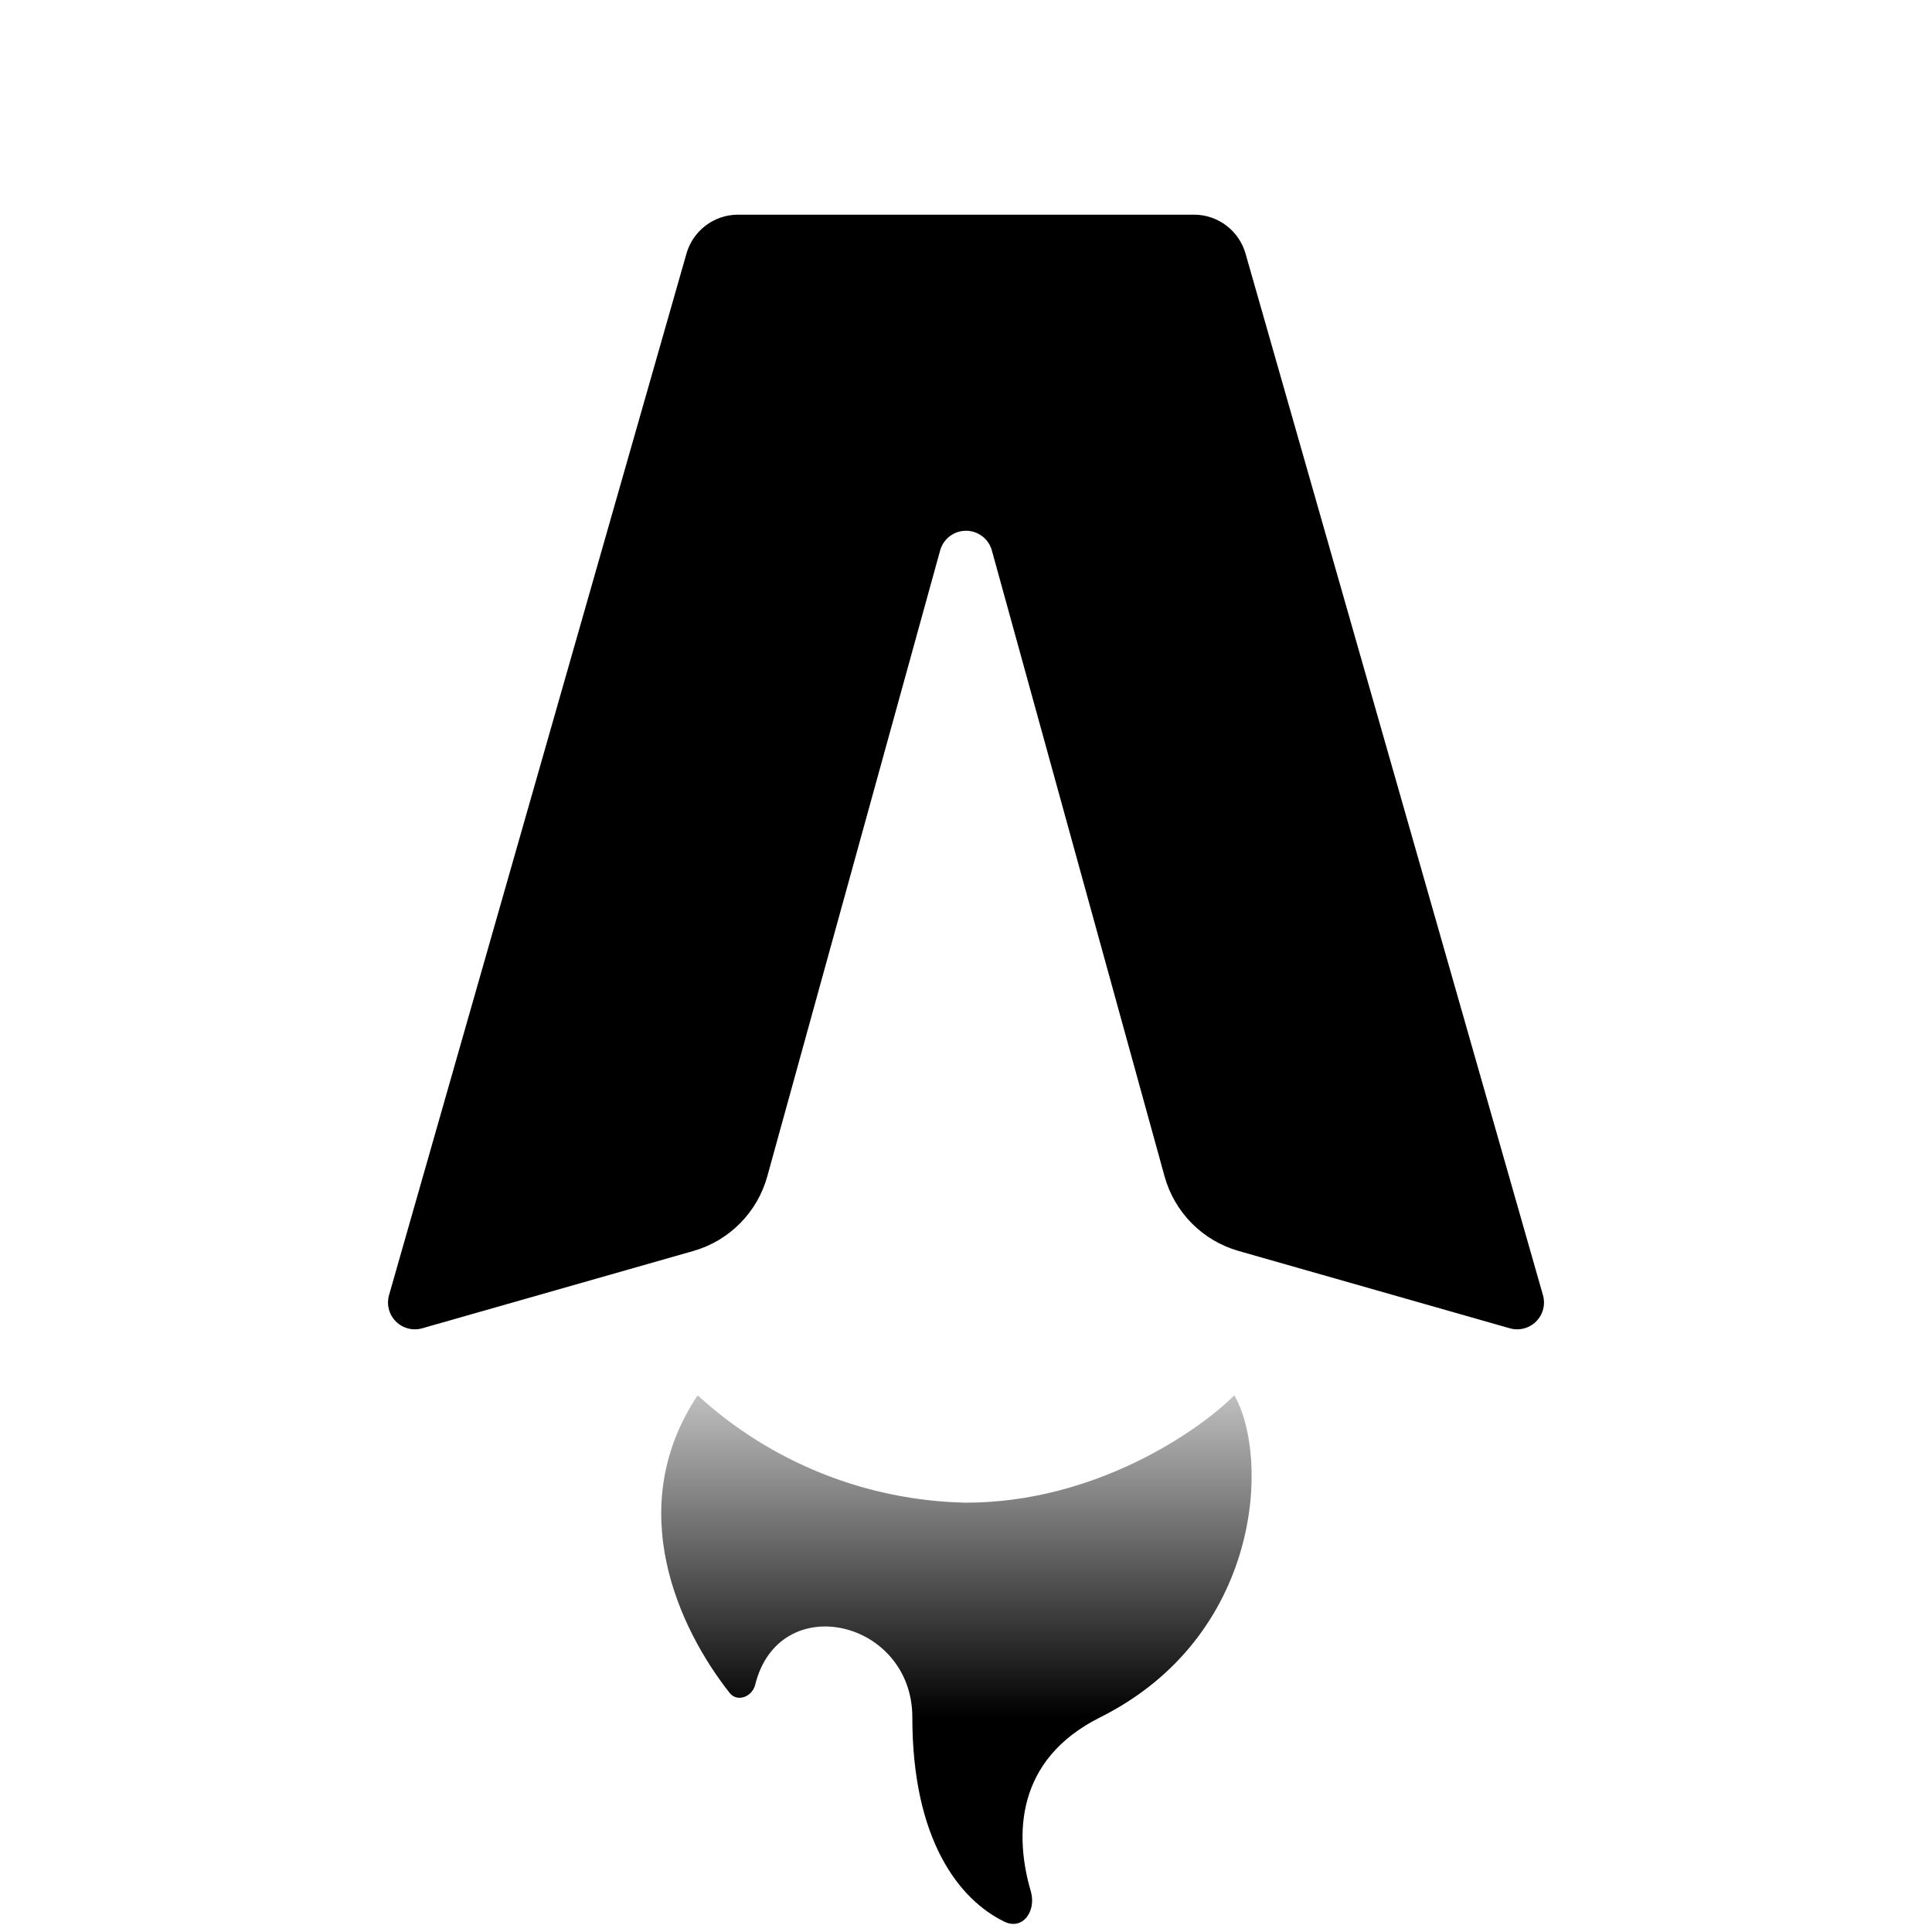
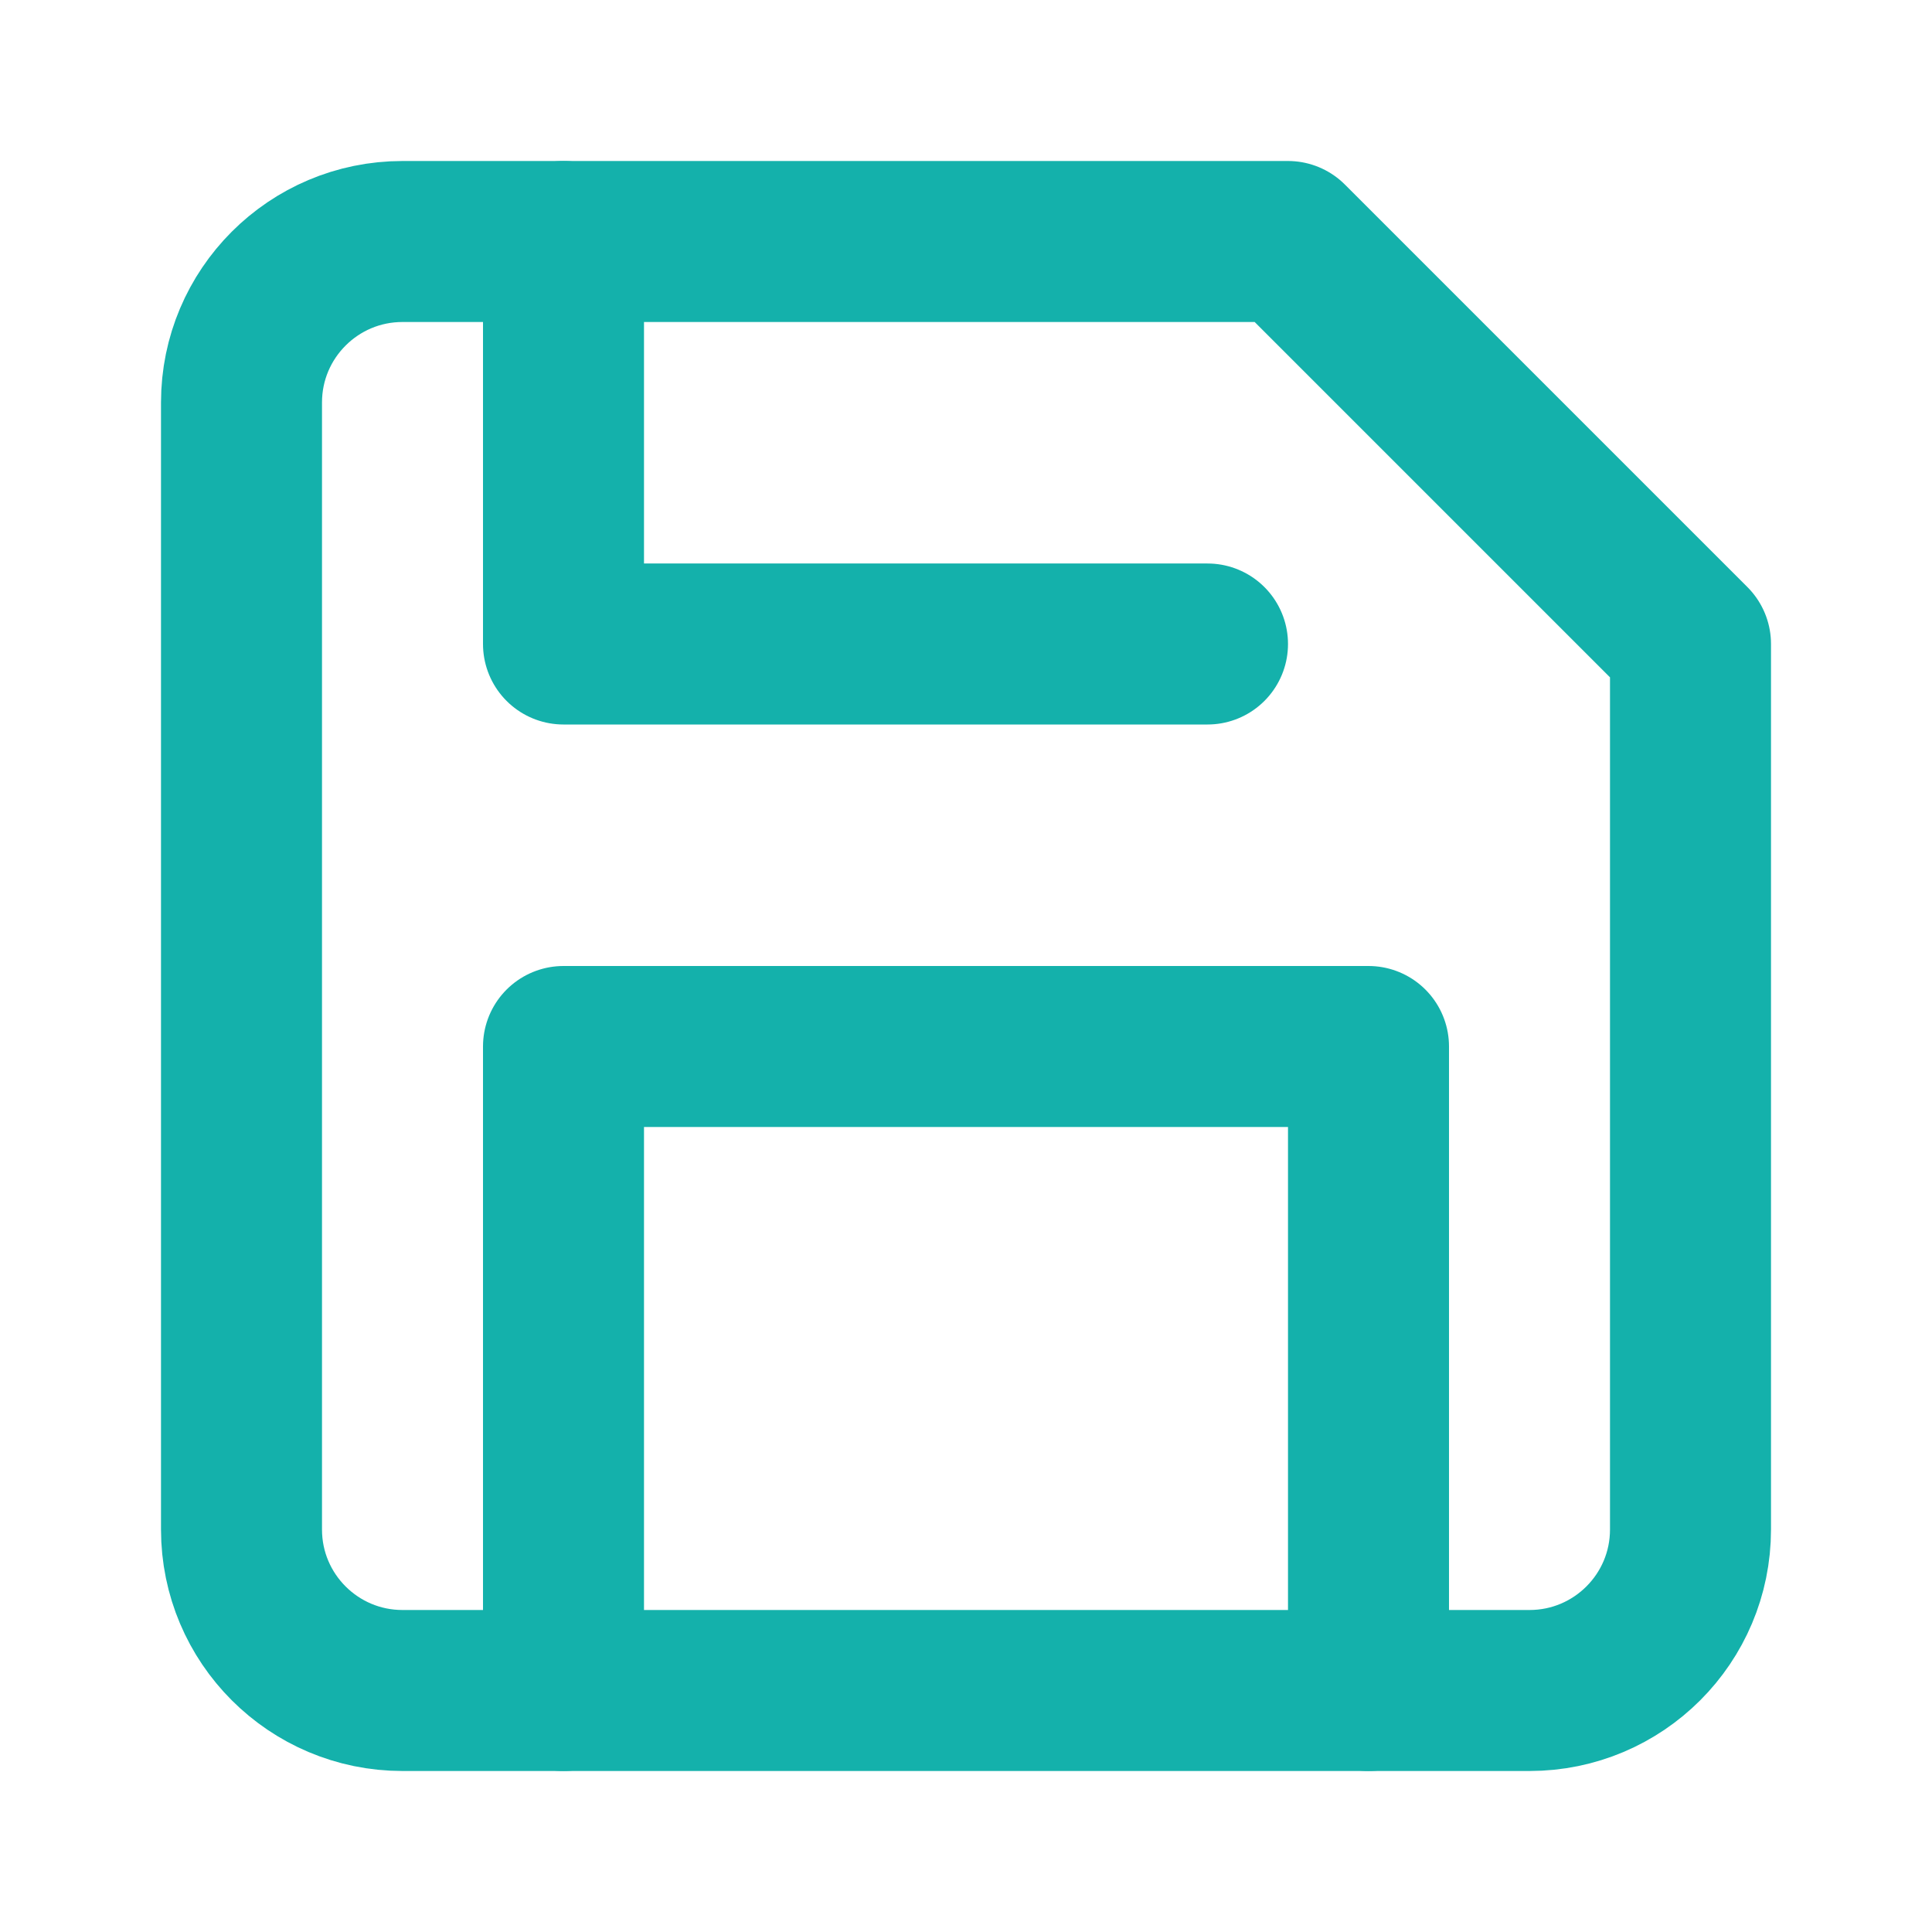
- <svg xmlns="http://www.w3.org/2000/svg" fill="none" viewBox="0 0 36 36">
-   <path fill="#000" d="M22.25 4h-8.5a1 1 0 0 0-.96.73l-5.54 19.4a.5.5 0 0 0 .62.62l5.05-1.44a2 2 0 0 0 1.38-1.4l3.22-11.66a.5.5 0 0 1 .96 0l3.22 11.67a2 2 0 0 0 1.38 1.39l5.05 1.44a.5.5 0 0 0 .62-.62l-5.54-19.4a1 1 0 0 0-.96-.73Z" />
-   <path fill="url(#gradient)" d="M18 28a7.63 7.63 0 0 1-5-2c-1.4 2.1-.35 4.35.6 5.55.14.17.41.07.47-.15.44-1.8 2.93-1.22 2.93.6 0 2.28.87 3.4 1.72 3.81.34.16.59-.2.49-.56-.31-1.05-.29-2.46 1.29-3.25 3-1.5 3.17-4.83 2.5-6-.67.67-2.6 2-5 2Z" />
-   <defs>
-     <linearGradient id="gradient" x1="16" x2="16" y1="32" y2="24" gradientUnits="userSpaceOnUse">
-       <stop stop-color="#000" />
-       <stop offset="1" stop-color="#000" stop-opacity="0" />
-     </linearGradient>
-   </defs>
-   <style>
-     @media (prefers-color-scheme:dark){:root{filter:invert(100%)}}
-   </style>
+ <svg xmlns="http://www.w3.org/2000/svg" width="24" height="24" viewBox="0 0 24 24" fill="none" stroke="#14b1ab" stroke-width="2" stroke-linecap="round" stroke-linejoin="round">
+   <path d="M19 21H5a2 2 0 0 1-2-2V5a2 2 0 0 1 2-2h11l5 5v11a2 2 0 0 1-2 2z" />
+   <polyline points="17 21 17 13 7 13 7 21" />
+   <polyline points="7 3 7 8 15 8" />
</svg>
